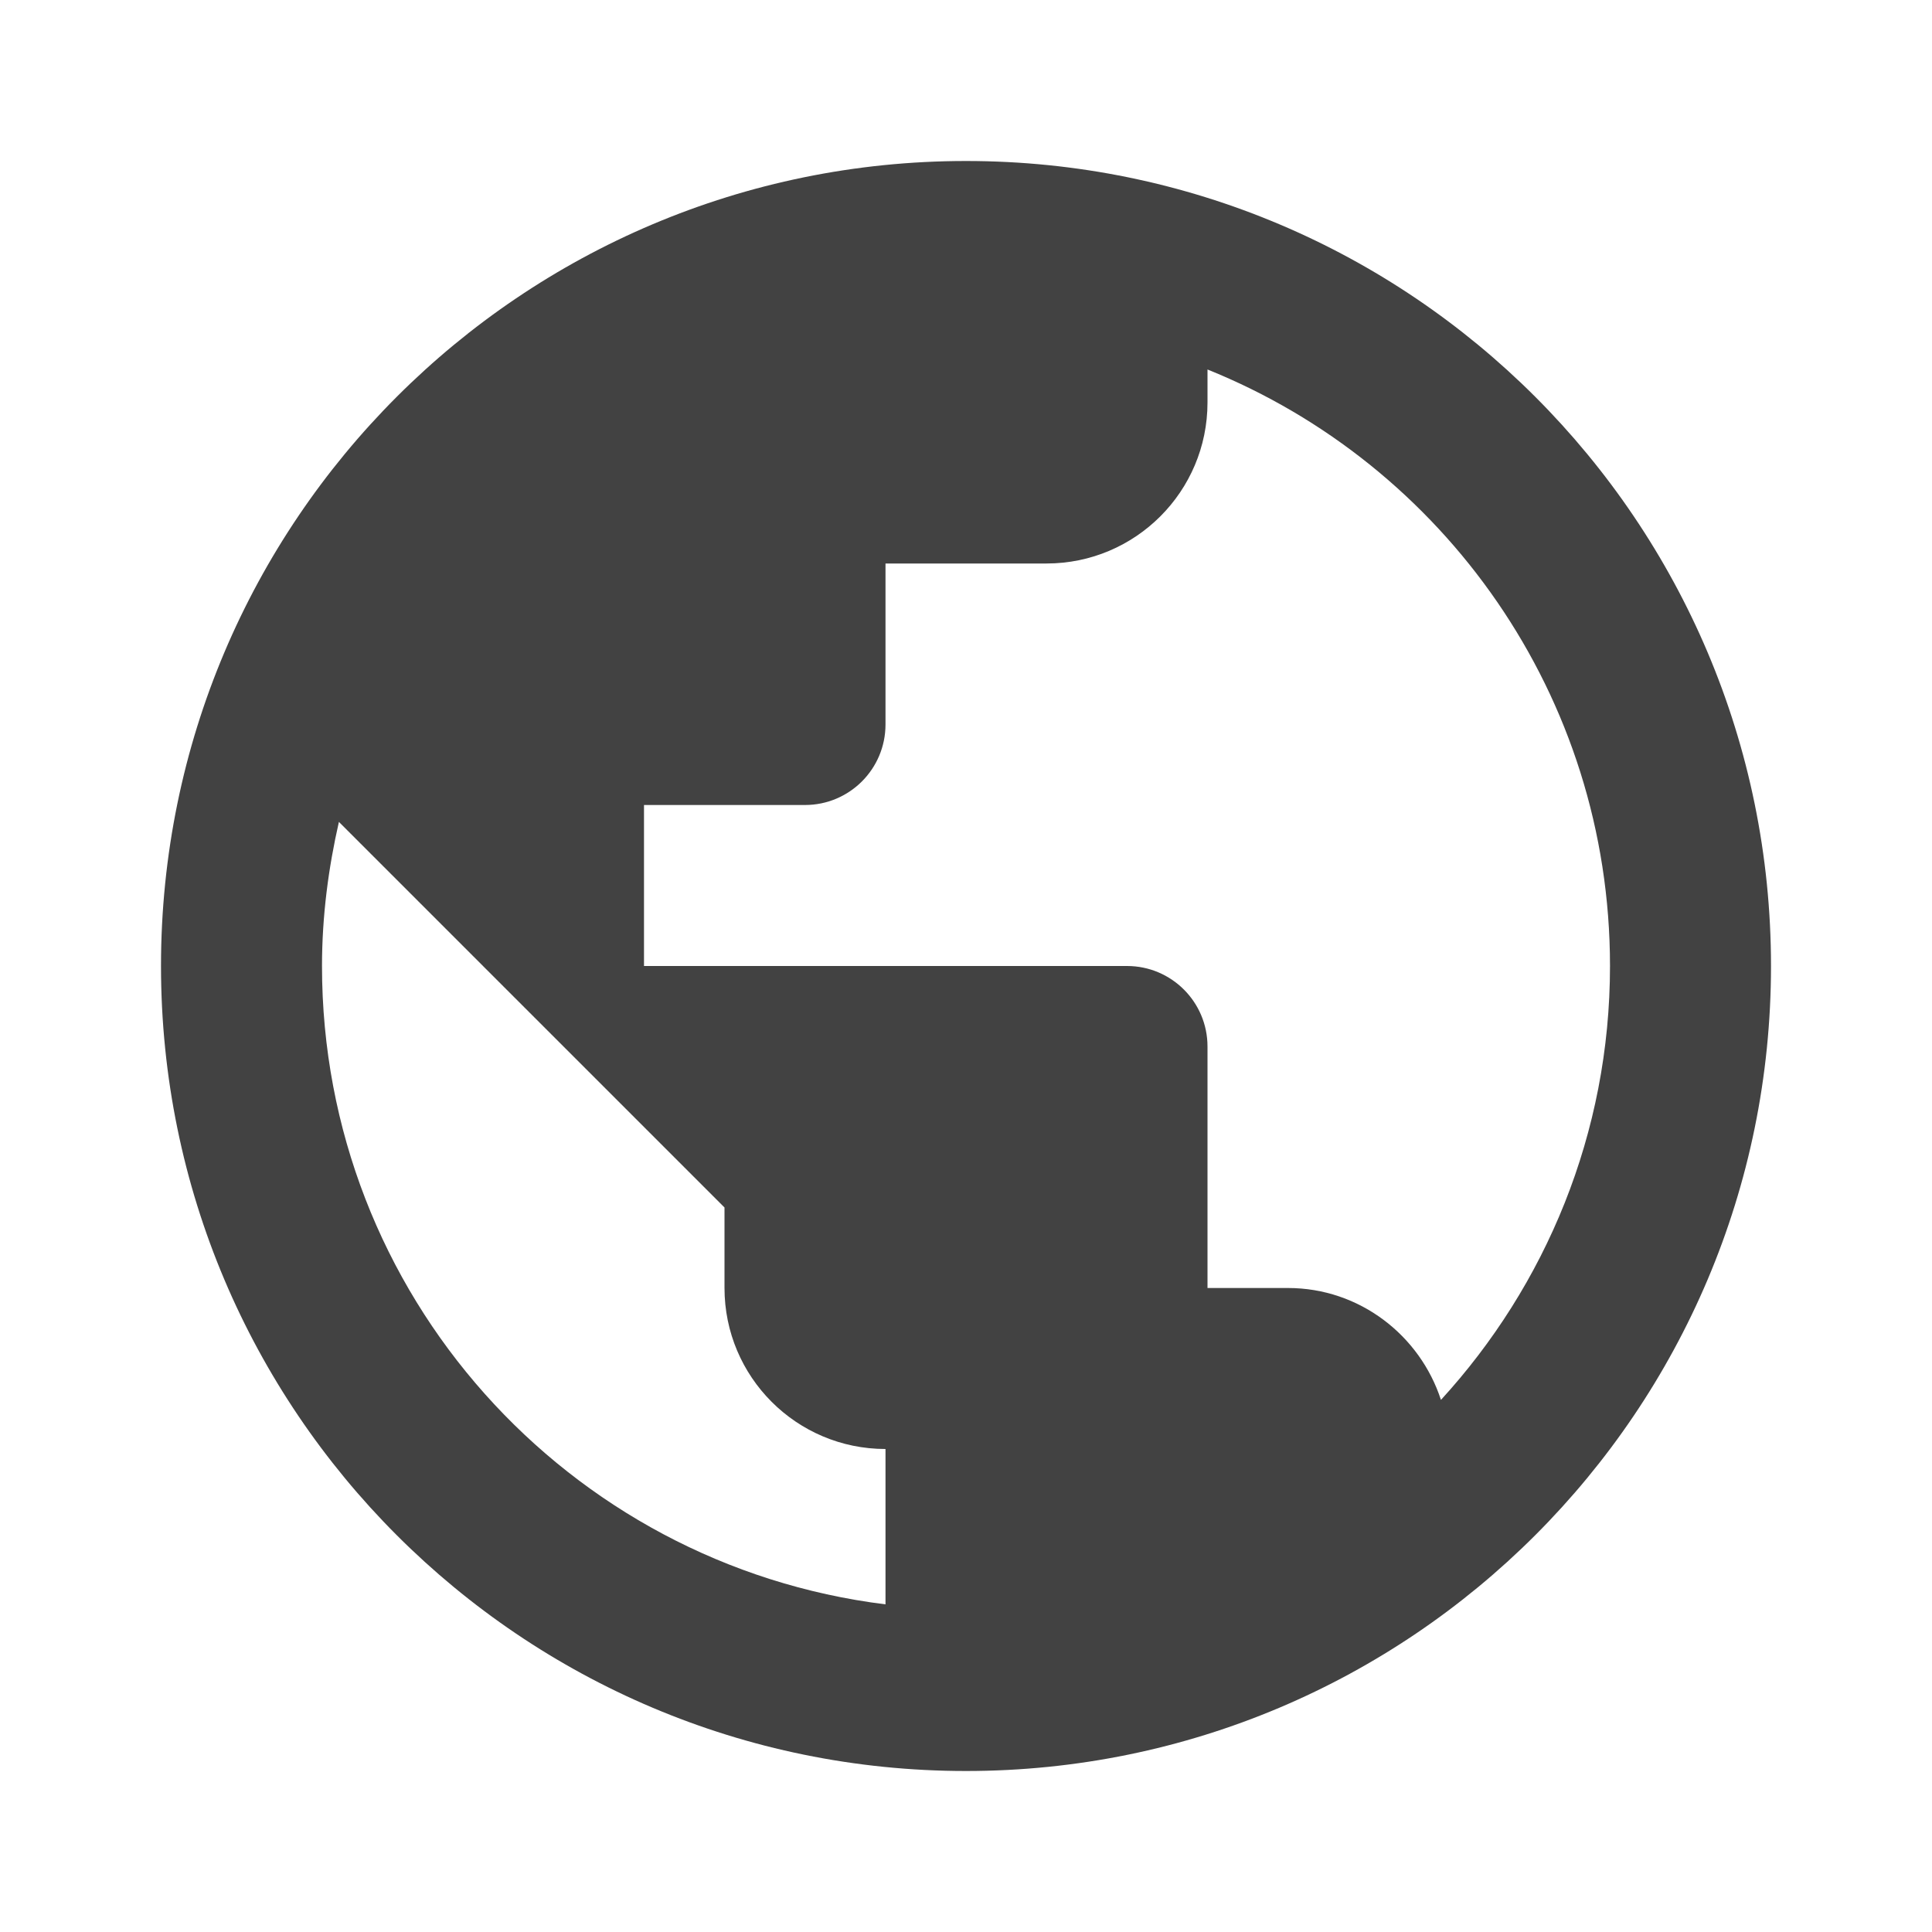
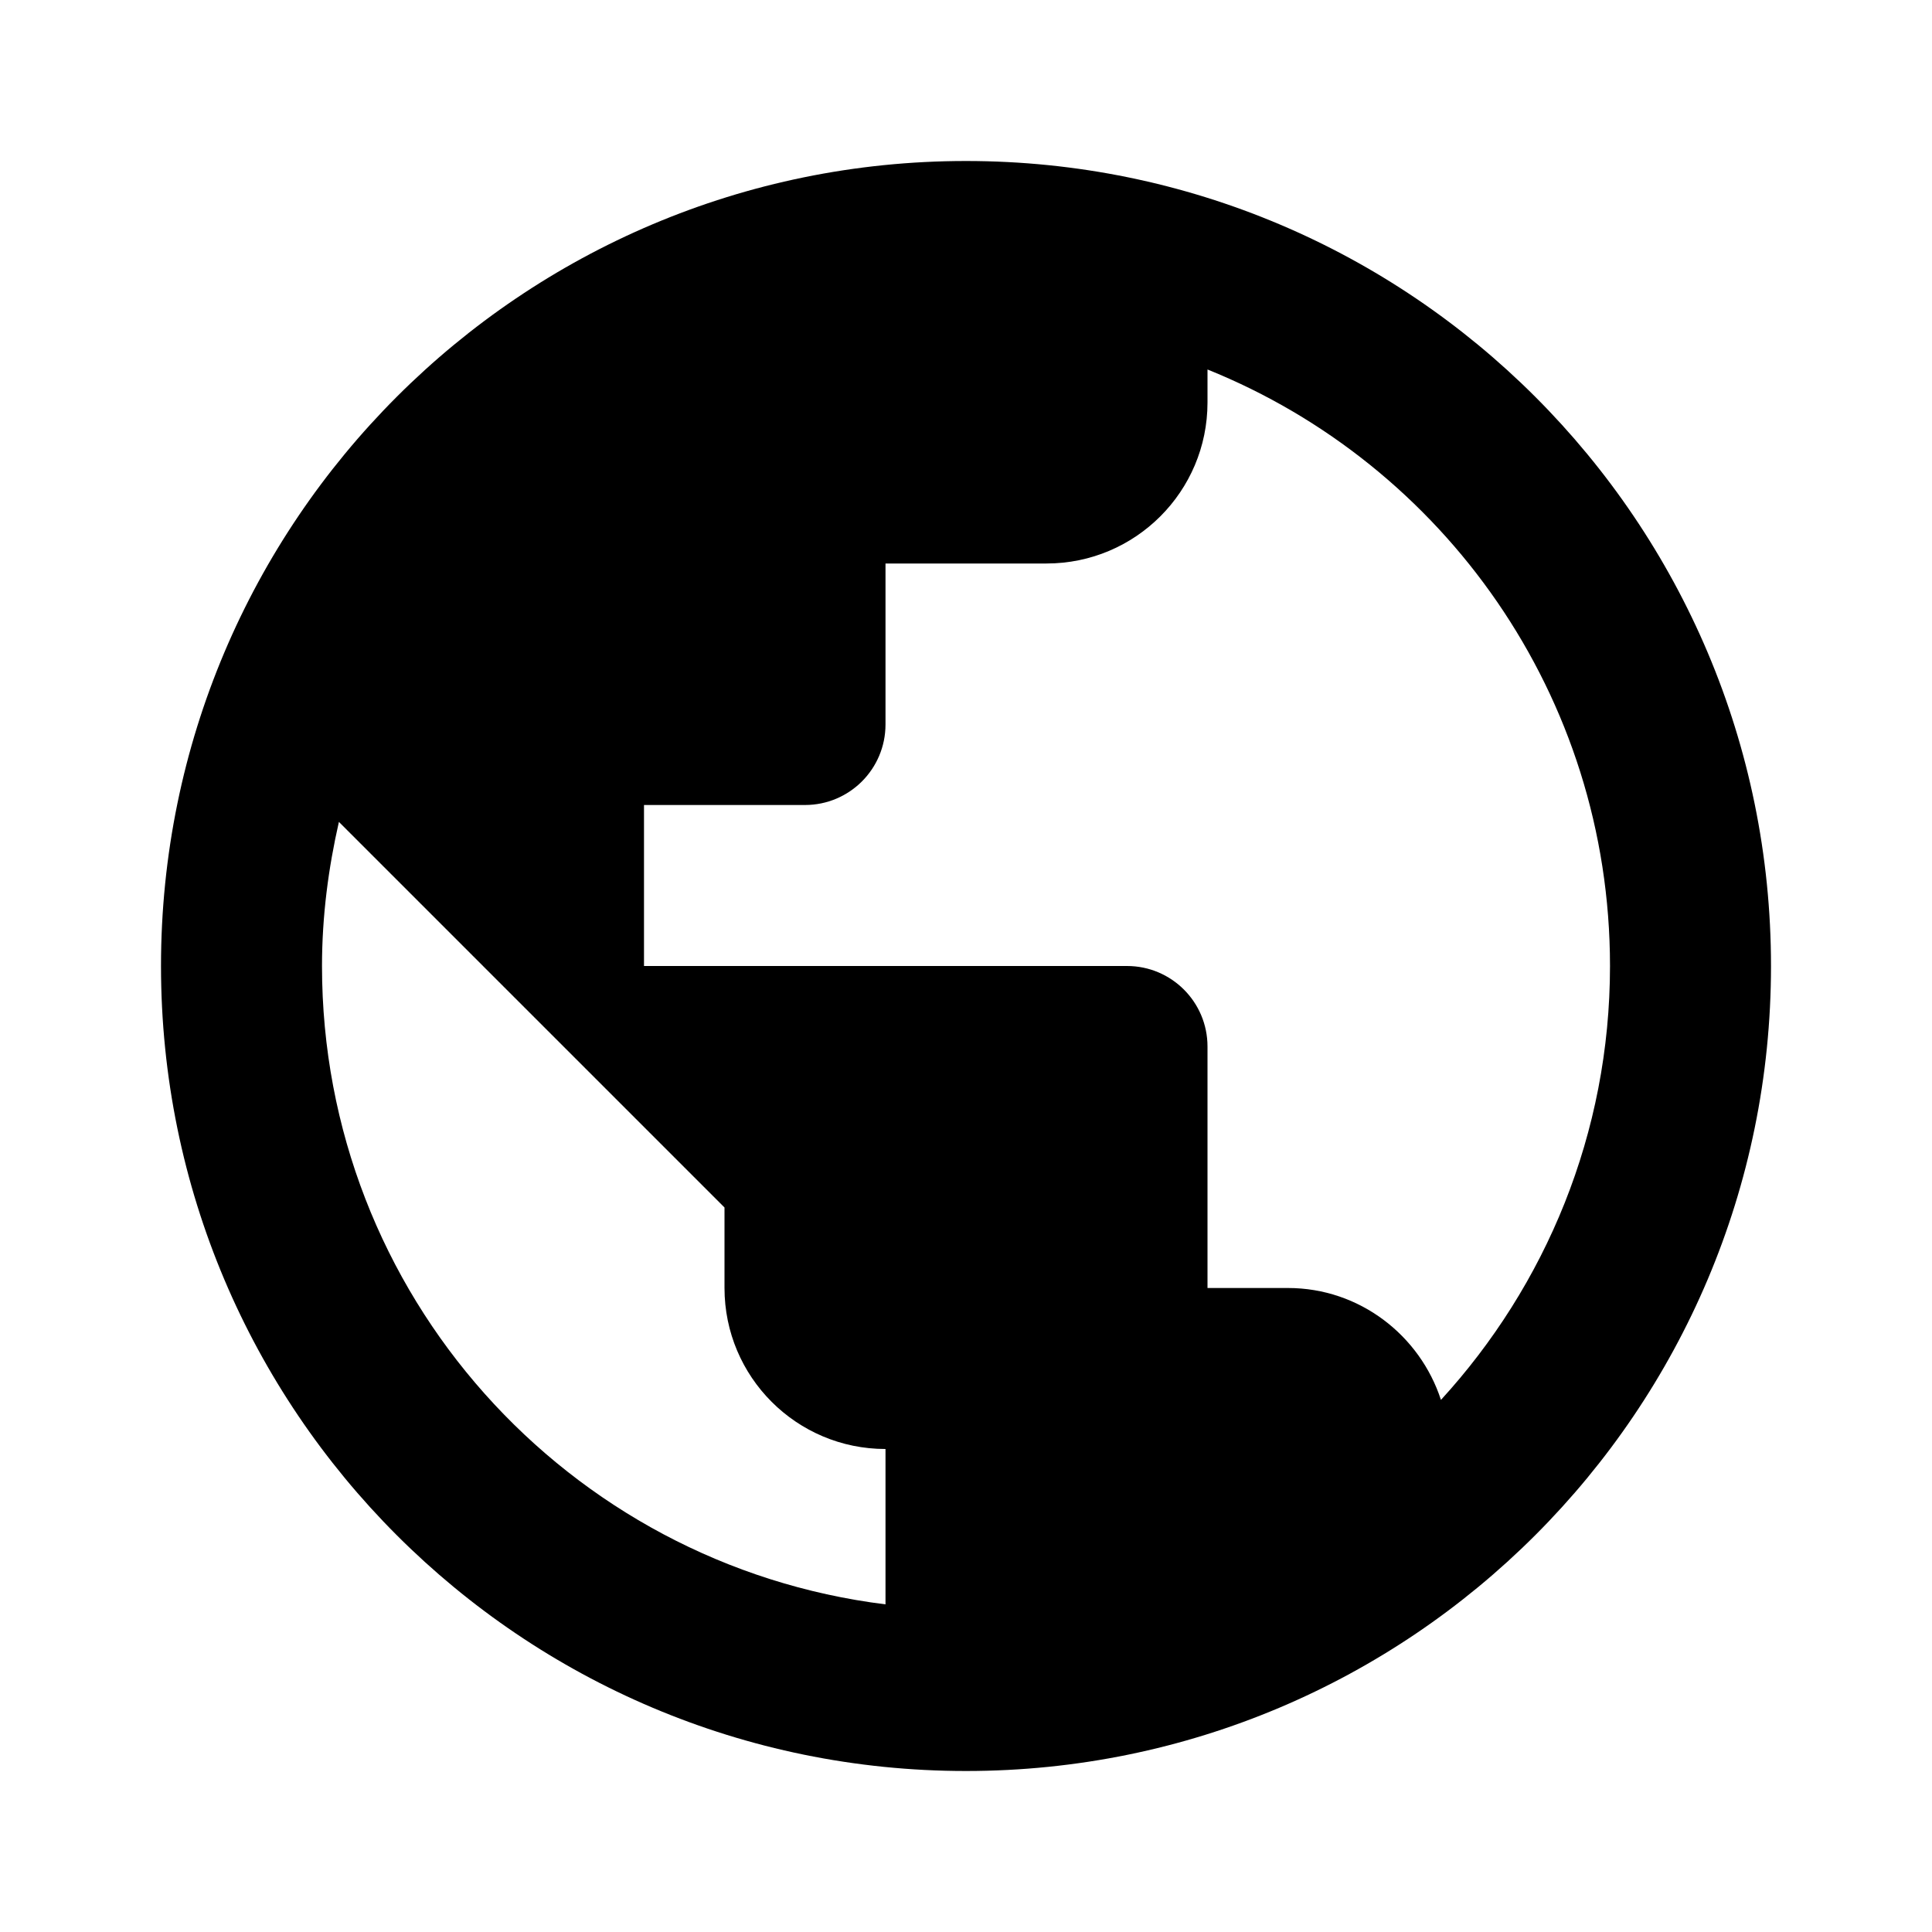
<svg xmlns="http://www.w3.org/2000/svg" version="1.1" width="24" height="24" viewBox="0 0 24 24">
-   <path d="M17.9,17.39C17.64,16.59 16.89,16 16,16H15V13A1,1 0 0,0 14,12H8V10H10A1,1 0 0,0 11,9V7H13A2,2 0 0,0 15,5V4.59C17.93,5.77 20,8.64 20,12C20,14.08 19.2,15.97 17.9,17.39M11,19.93C7.05,19.44 4,16.08 4,12C4,11.38 4.08,10.78 4.21,10.21L9,15V16A2,2 0 0,0 11,18M12,2A10,10 0 0,0 2,12A10,10 0 0,0 12,22A10,10 0 0,0 22,12A10,10 0 0,0 12,2Z" style="fill:#424242" />
+   <path d="M17.9,17.39C17.64,16.59 16.89,16 16,16H15V13A1,1 0 0,0 14,12H8V10H10A1,1 0 0,0 11,9V7H13A2,2 0 0,0 15,5V4.59C17.93,5.77 20,8.64 20,12C20,14.08 19.2,15.97 17.9,17.39M11,19.93C7.05,19.44 4,16.08 4,12C4,11.38 4.08,10.78 4.21,10.21L9,15V16A2,2 0 0,0 11,18M12,2A10,10 0 0,0 2,12A10,10 0 0,0 12,22A10,10 0 0,0 22,12A10,10 0 0,0 12,2Z" style="fill:424242" />
</svg>
